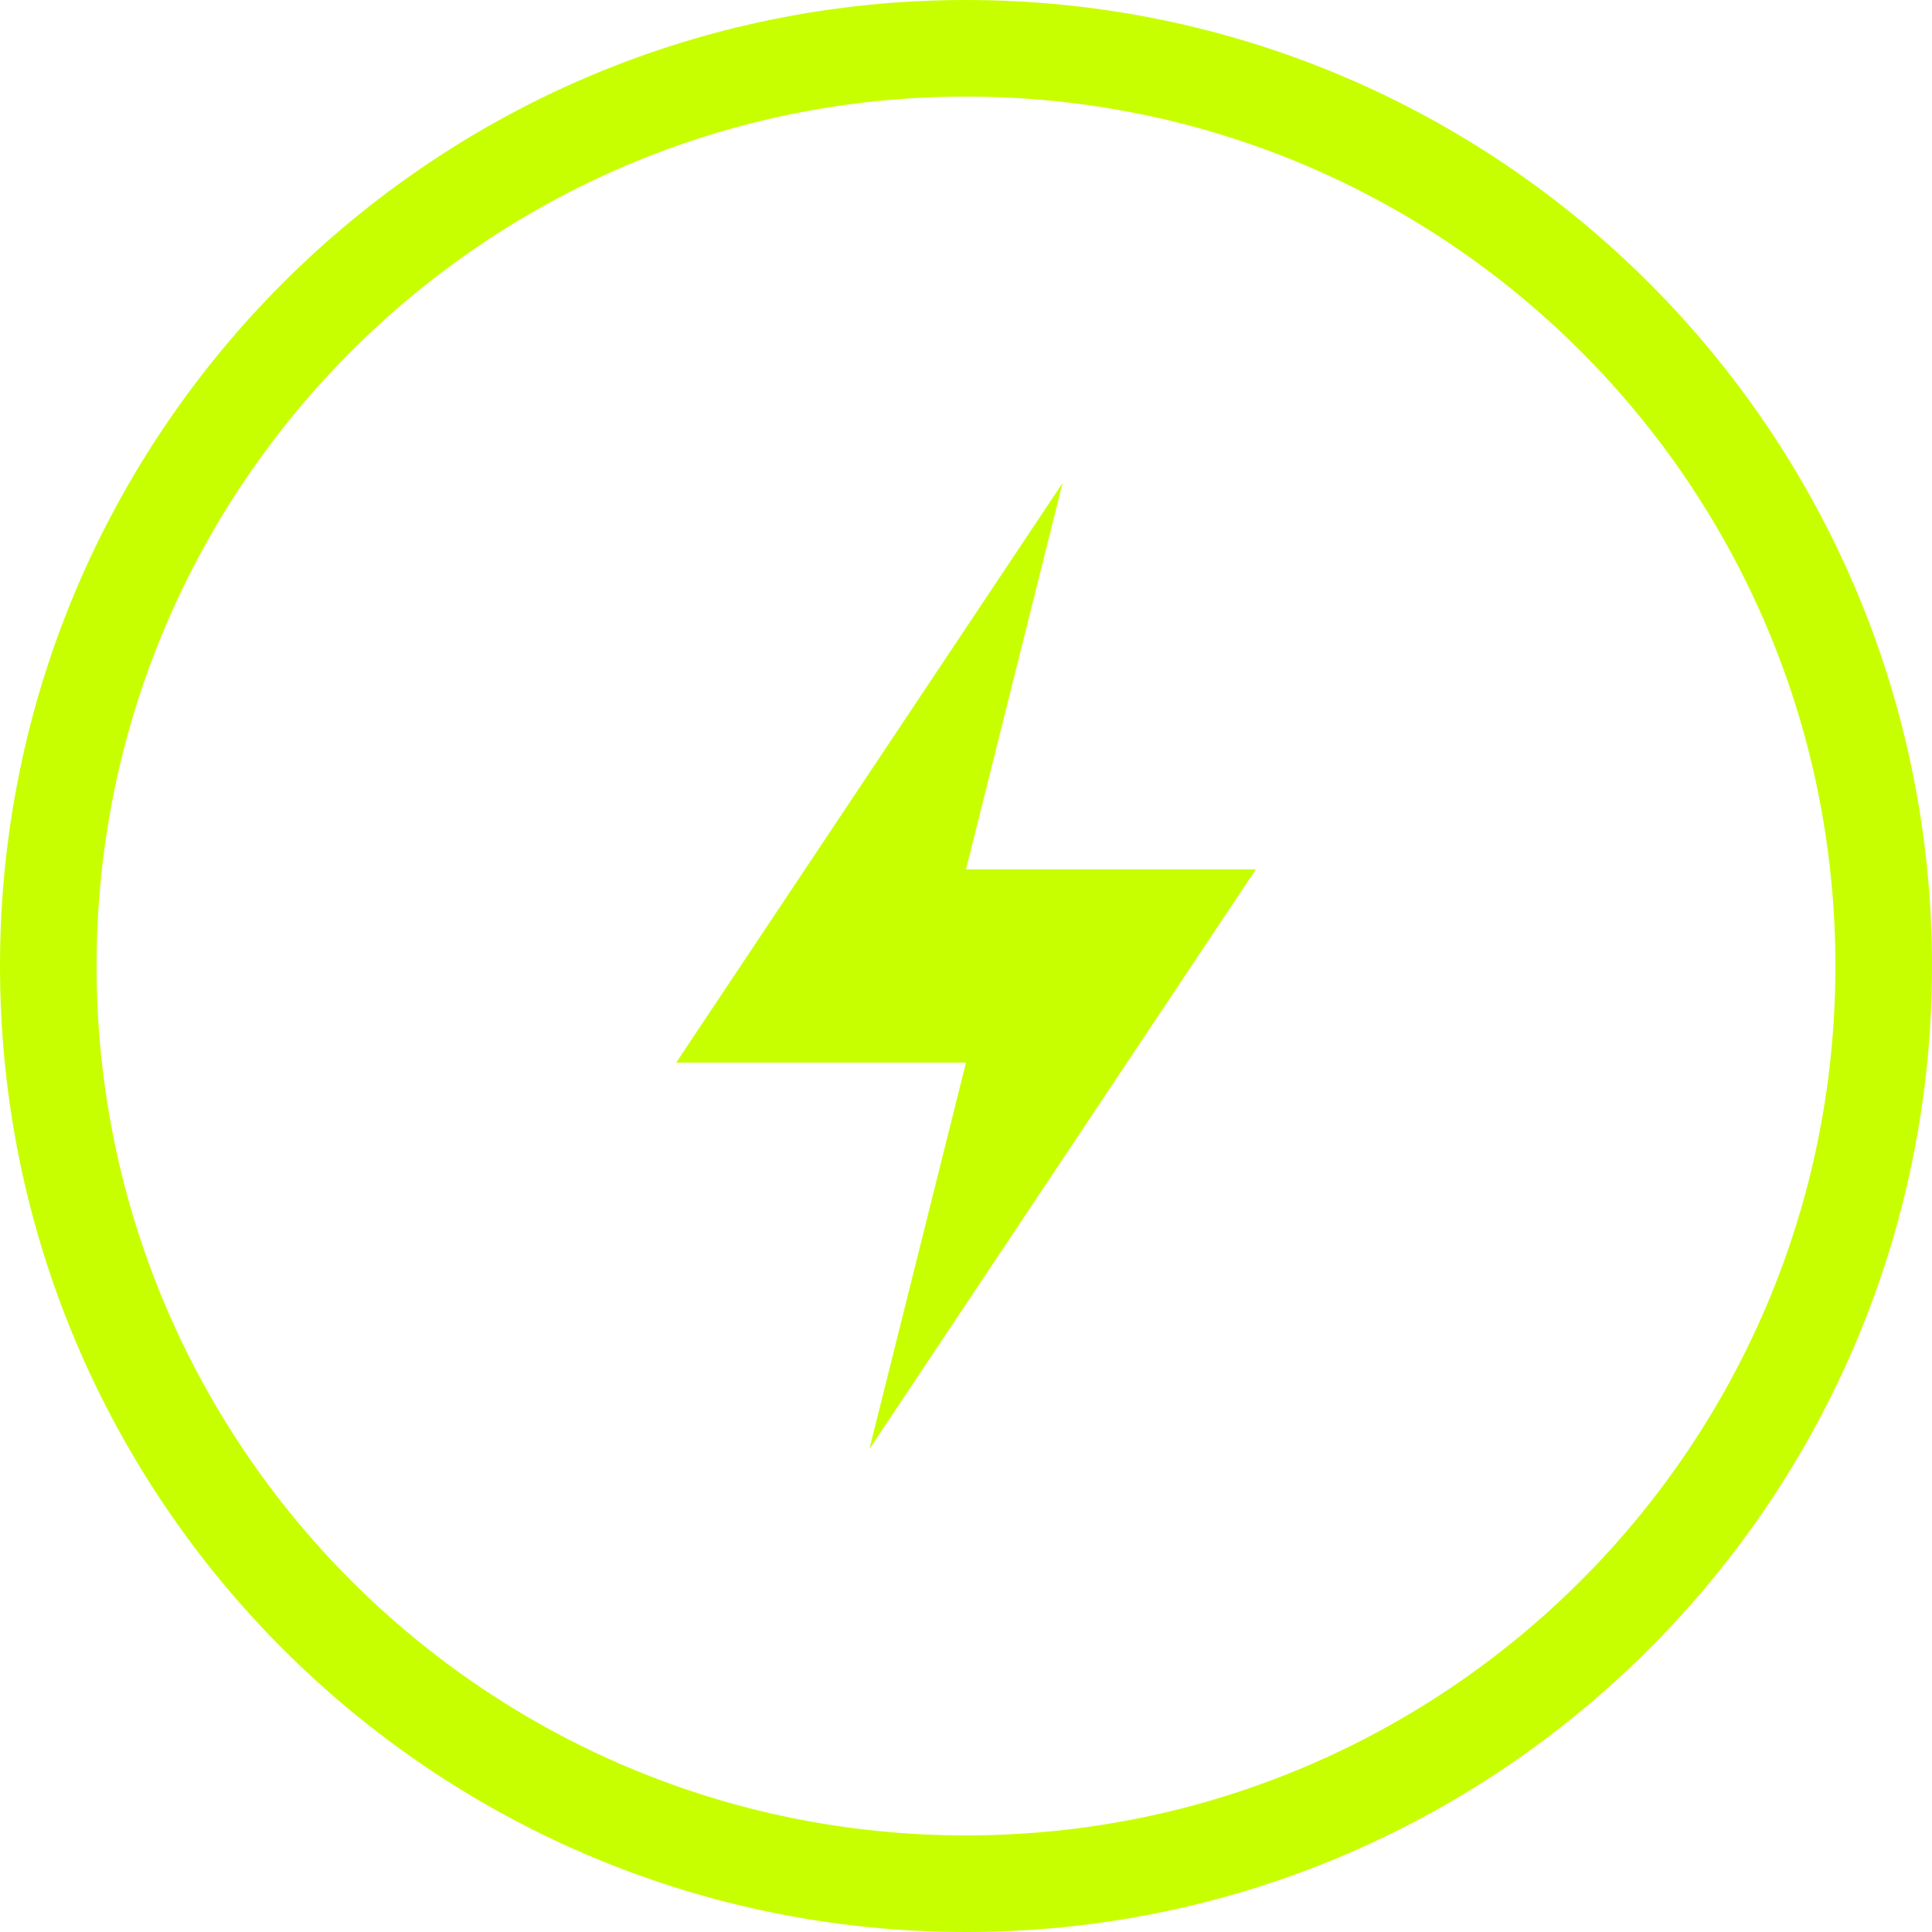
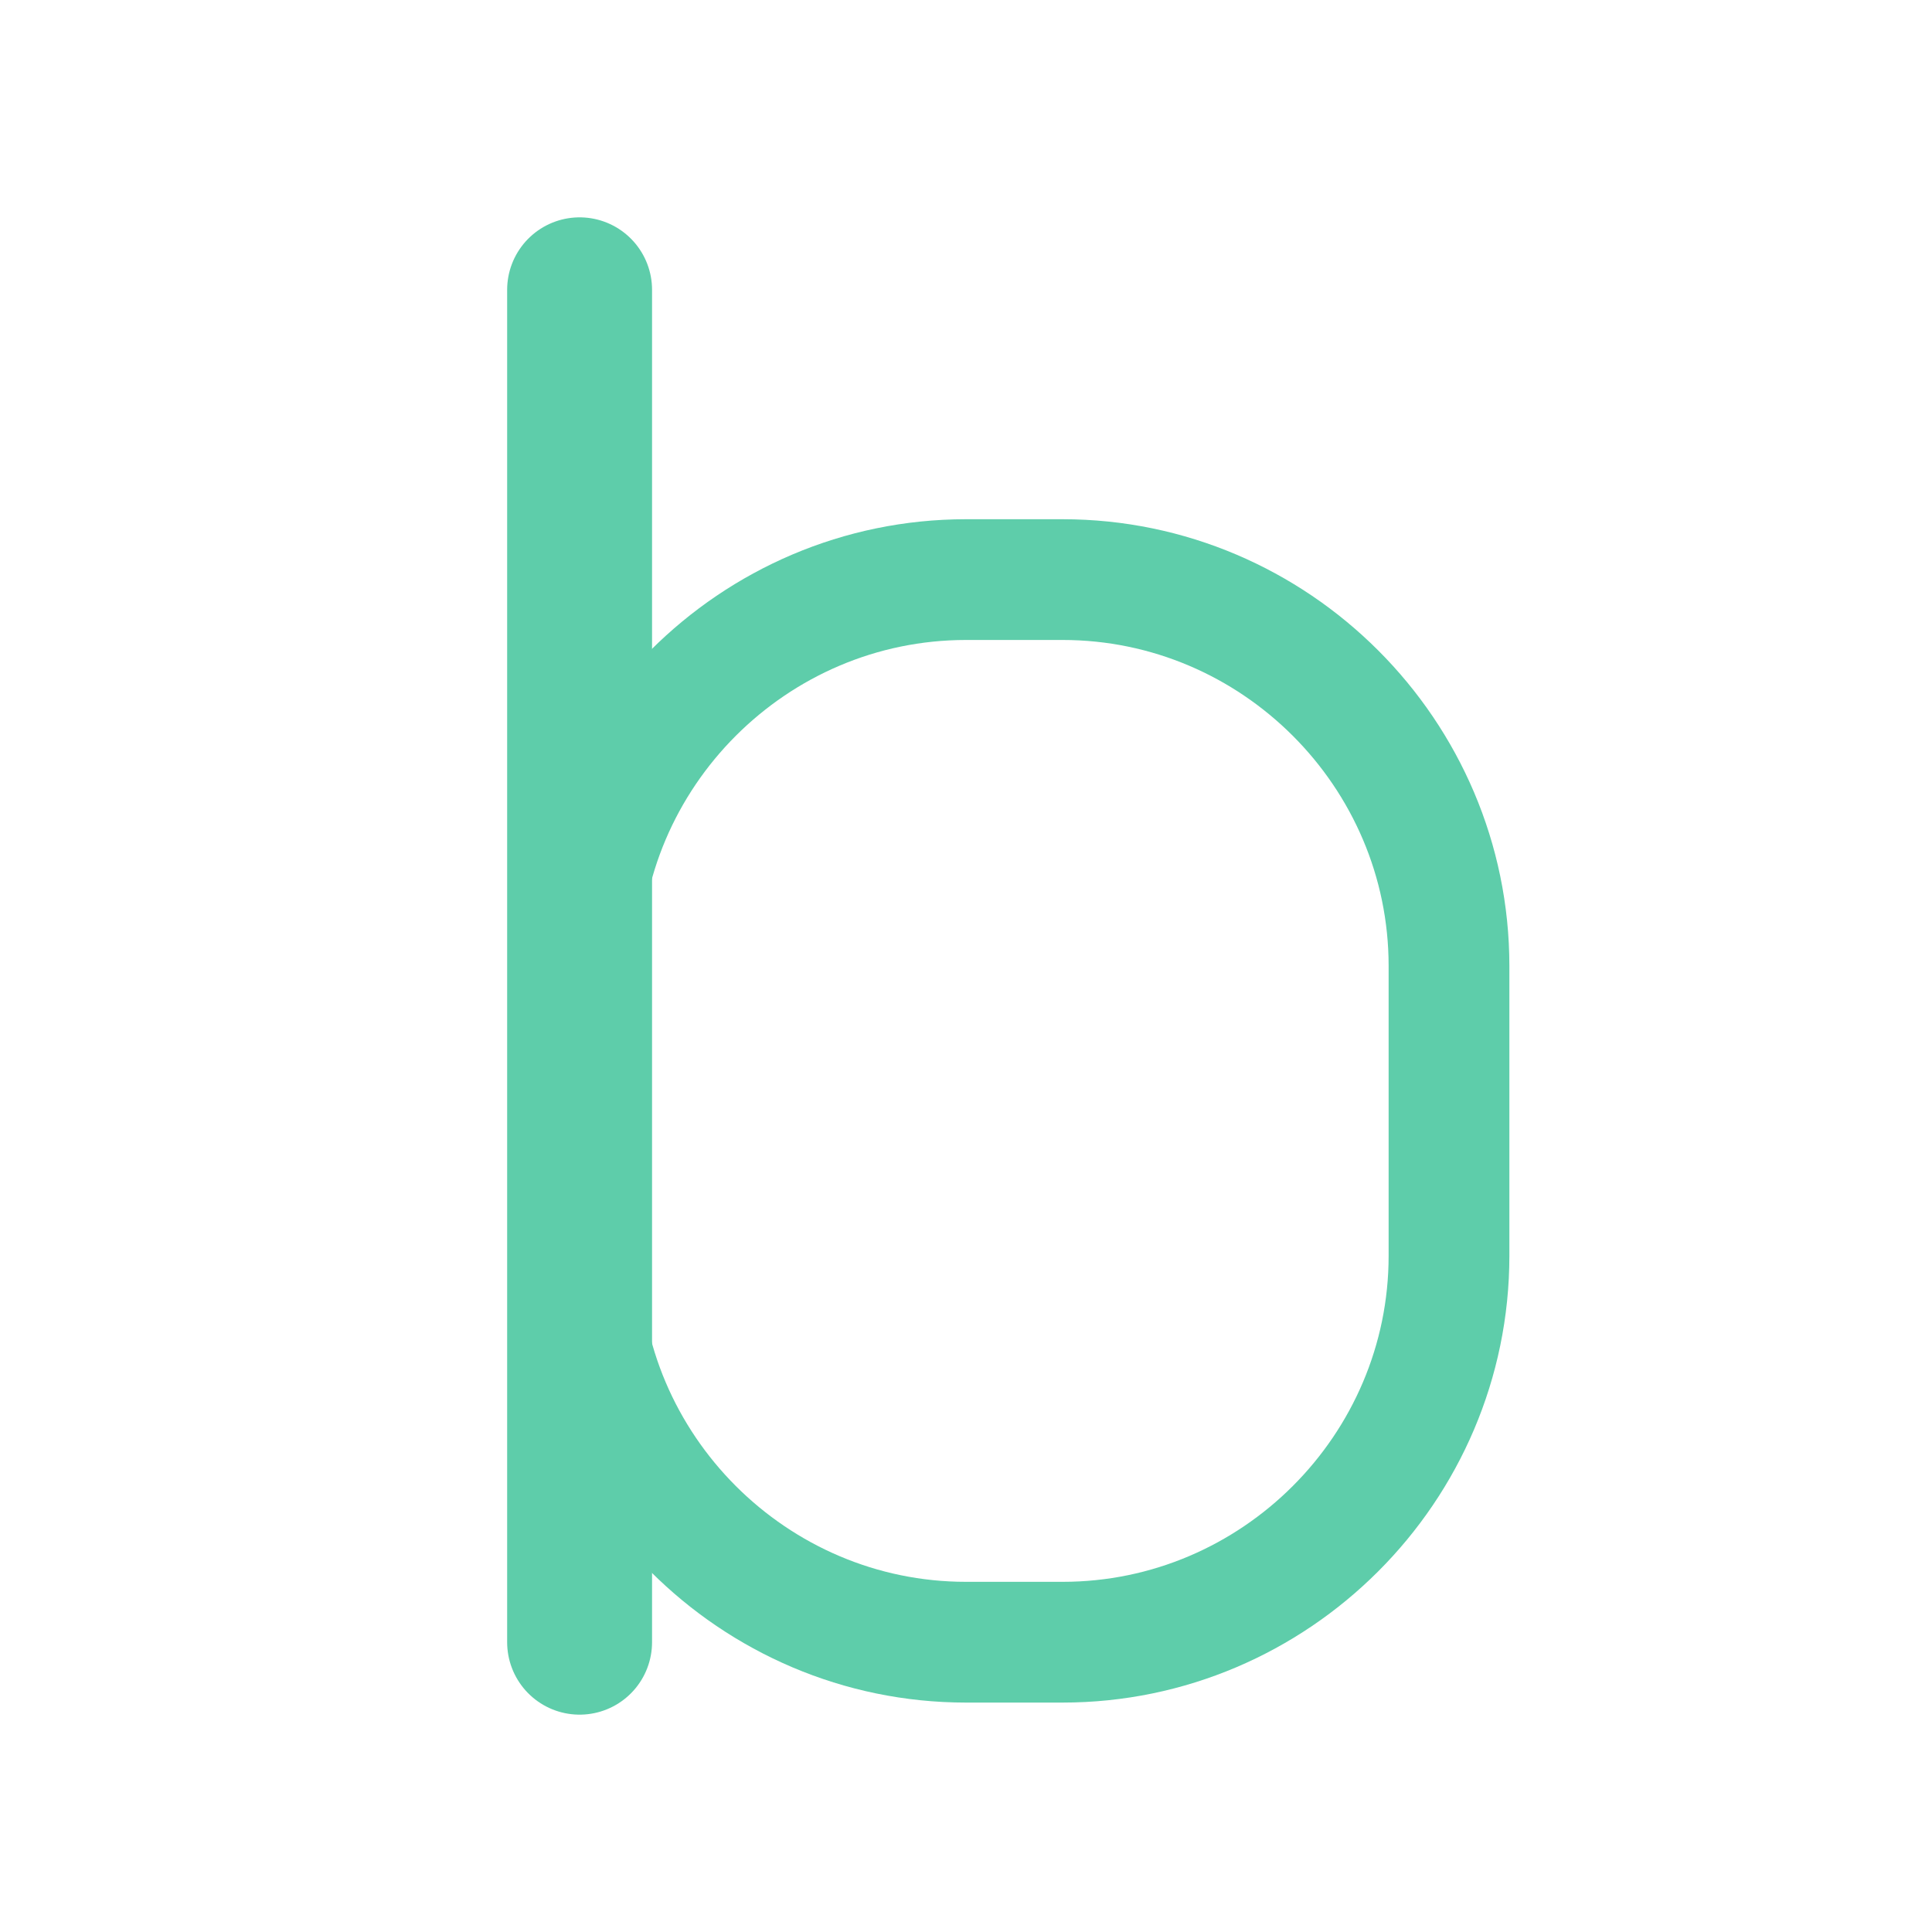
<svg xmlns="http://www.w3.org/2000/svg" viewBox="0 0 40 40" fill="none">
-   <circle cx="20" cy="20" r="19" stroke="#C8FF00" stroke-width="2" />
-   <path d="M22 10L14 22h6l-2 8 8-12h-6l2-8z" fill="#C8FF00" />
+   <path d="M12 6v28" stroke="#5ECDAA" stroke-width="3" stroke-linecap="round" />
+   <path d="M12 20c0-4.4 3.6-8 8-8h2c4.4 0 8 3.6 8 8v6c0 4.4-3.6 8-8 8h-2c-4.4 0-8-3.6-8-8v-6z" stroke="#5ECDAA" stroke-width="2.5" fill="none" />
</svg>
